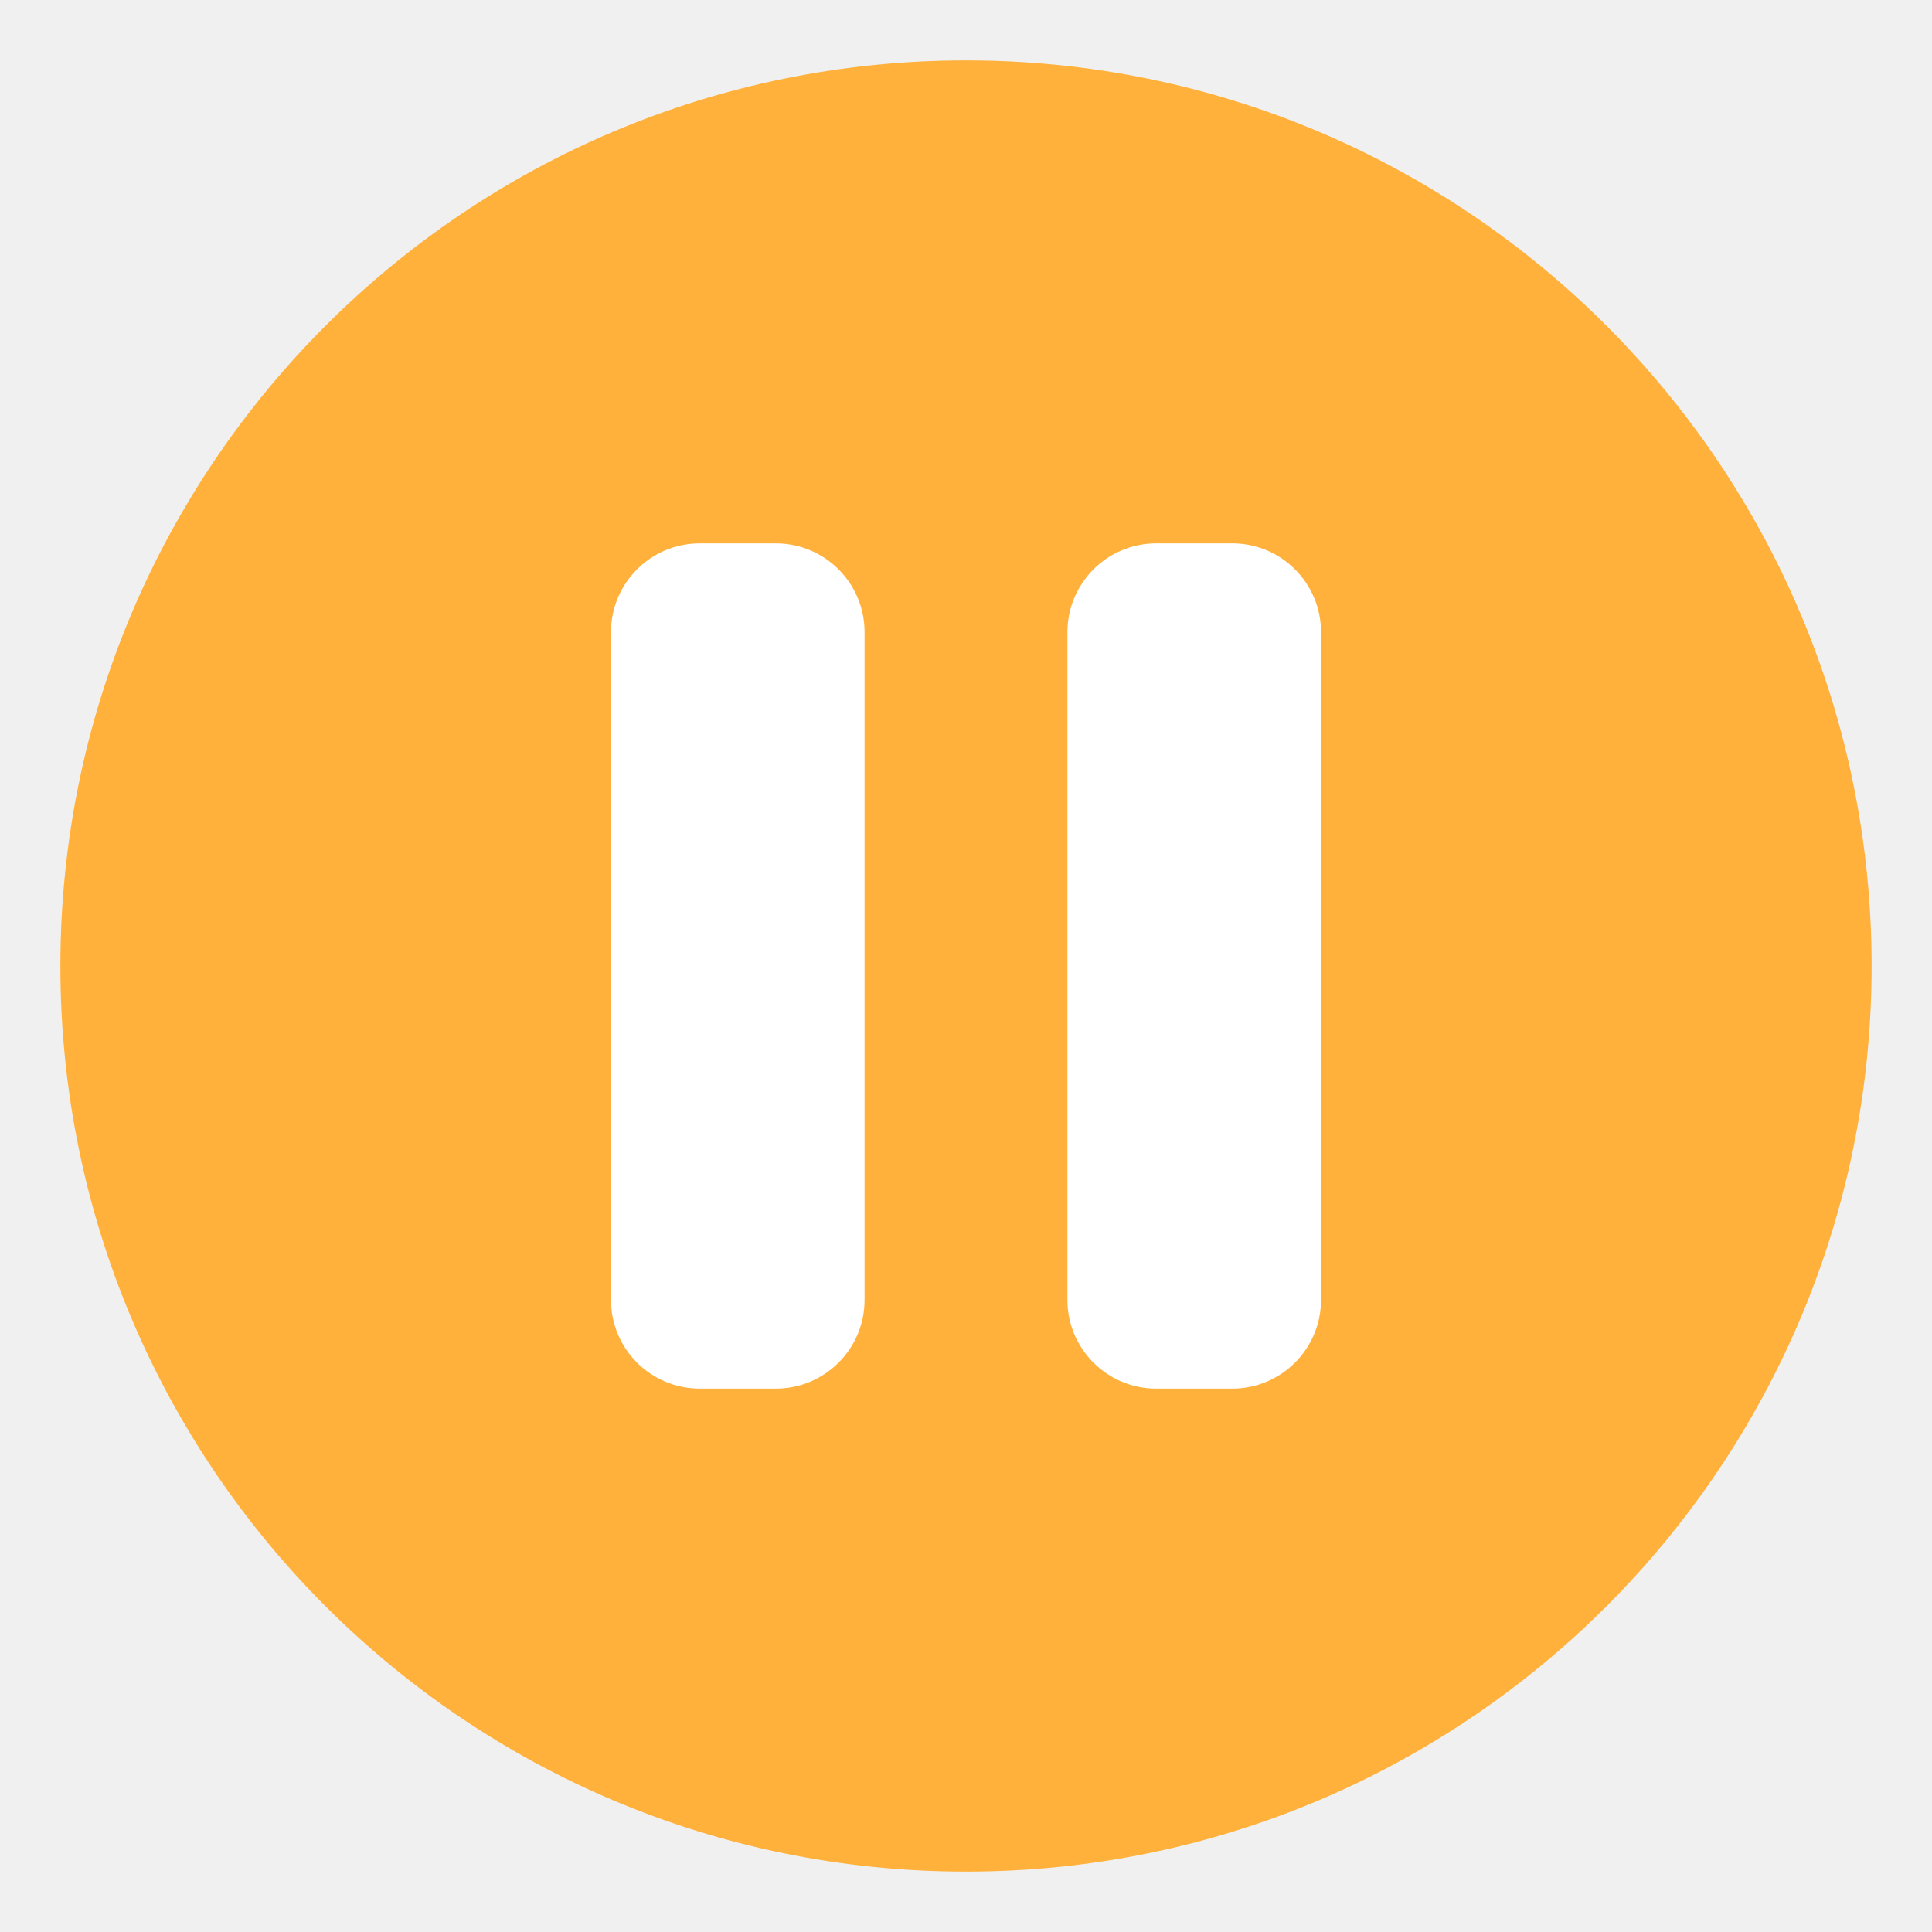
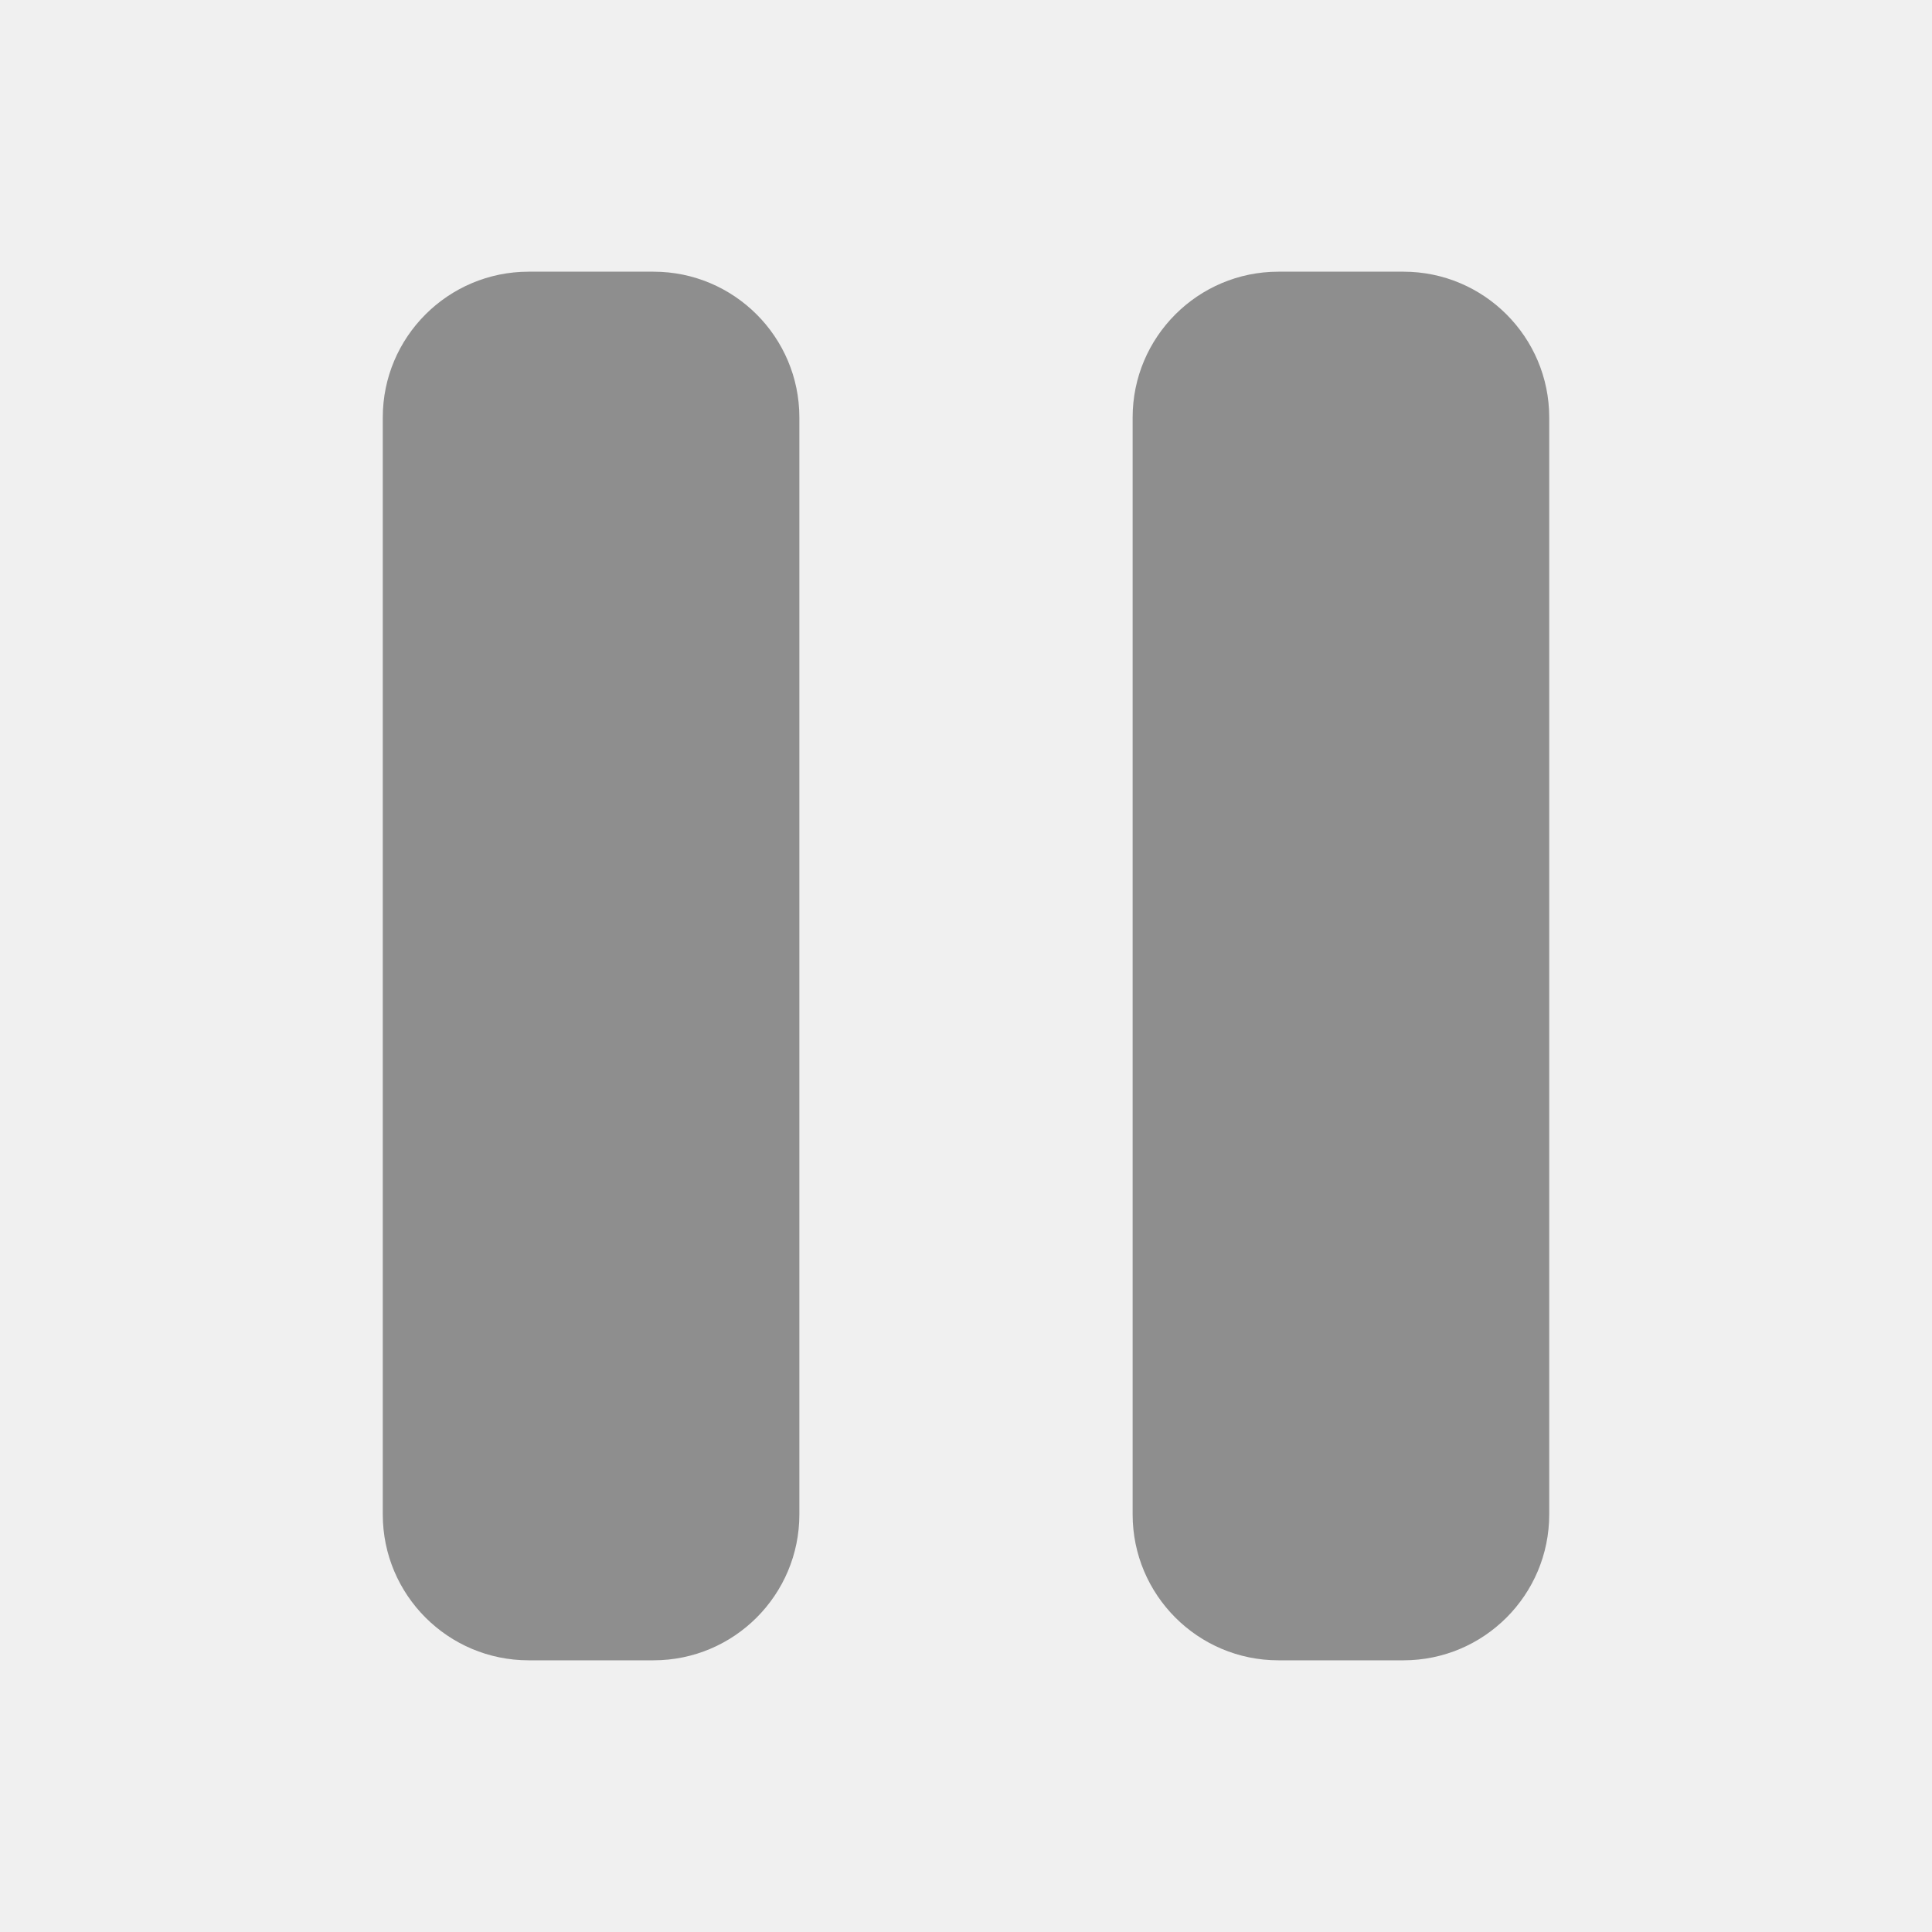
<svg xmlns="http://www.w3.org/2000/svg" width="16" height="16" viewBox="0 0 16 16" version="1.1">
-   <path style="fill:#ffb13b" d="M0.5,8C0.5,3.858 3.858,0.5 8,0.5C12.142,0.5 15.5,3.858 15.5,8C15.5,12.142 12.142,15.5 8,15.5C3.858,15.5 0.5,12.142 0.5,8Z" />
-   <path style="fill:#ffffff" d="M5.795,4.5L6.425,4.5C6.831,4.5 7.16,4.829 7.16,5.235L7.16,10.765C7.16,11.171 6.831,11.5 6.425,11.5L5.795,11.5C5.389,11.5 5.06,11.171 5.06,10.765L5.06,5.235C5.06,4.829 5.389,4.5 5.795,4.5ZM9.575,4.5L10.205,4.5C10.611,4.5 10.94,4.829 10.94,5.235L10.94,10.765C10.94,11.171 10.611,11.5 10.205,11.5L9.575,11.5C9.169,11.5 8.84,11.171 8.84,10.765L8.84,5.235C8.84,4.829 9.169,4.5 9.575,4.5Z" />
+   <path style="fill:#8e8e8e" d="M10.587,2.25L11.623,2.25C12.289,2.25 12.83,2.791 12.83,3.457L12.83,12.542C12.83,13.209 12.289,13.75 11.623,13.75L10.587,13.75C9.921,13.75 9.38,13.209 9.38,12.542L9.38,3.457C9.38,2.791 9.921,2.25 10.587,2.25ZM4.378,2.25L5.412,2.25C6.079,2.25 6.62,2.791 6.62,3.457L6.62,12.542C6.62,13.209 6.079,13.75 5.412,13.75L4.378,13.75C3.711,13.75 3.17,13.209 3.17,12.542L3.17,3.457C3.17,2.791 3.711,2.25 4.378,2.25Z" />
</svg>
